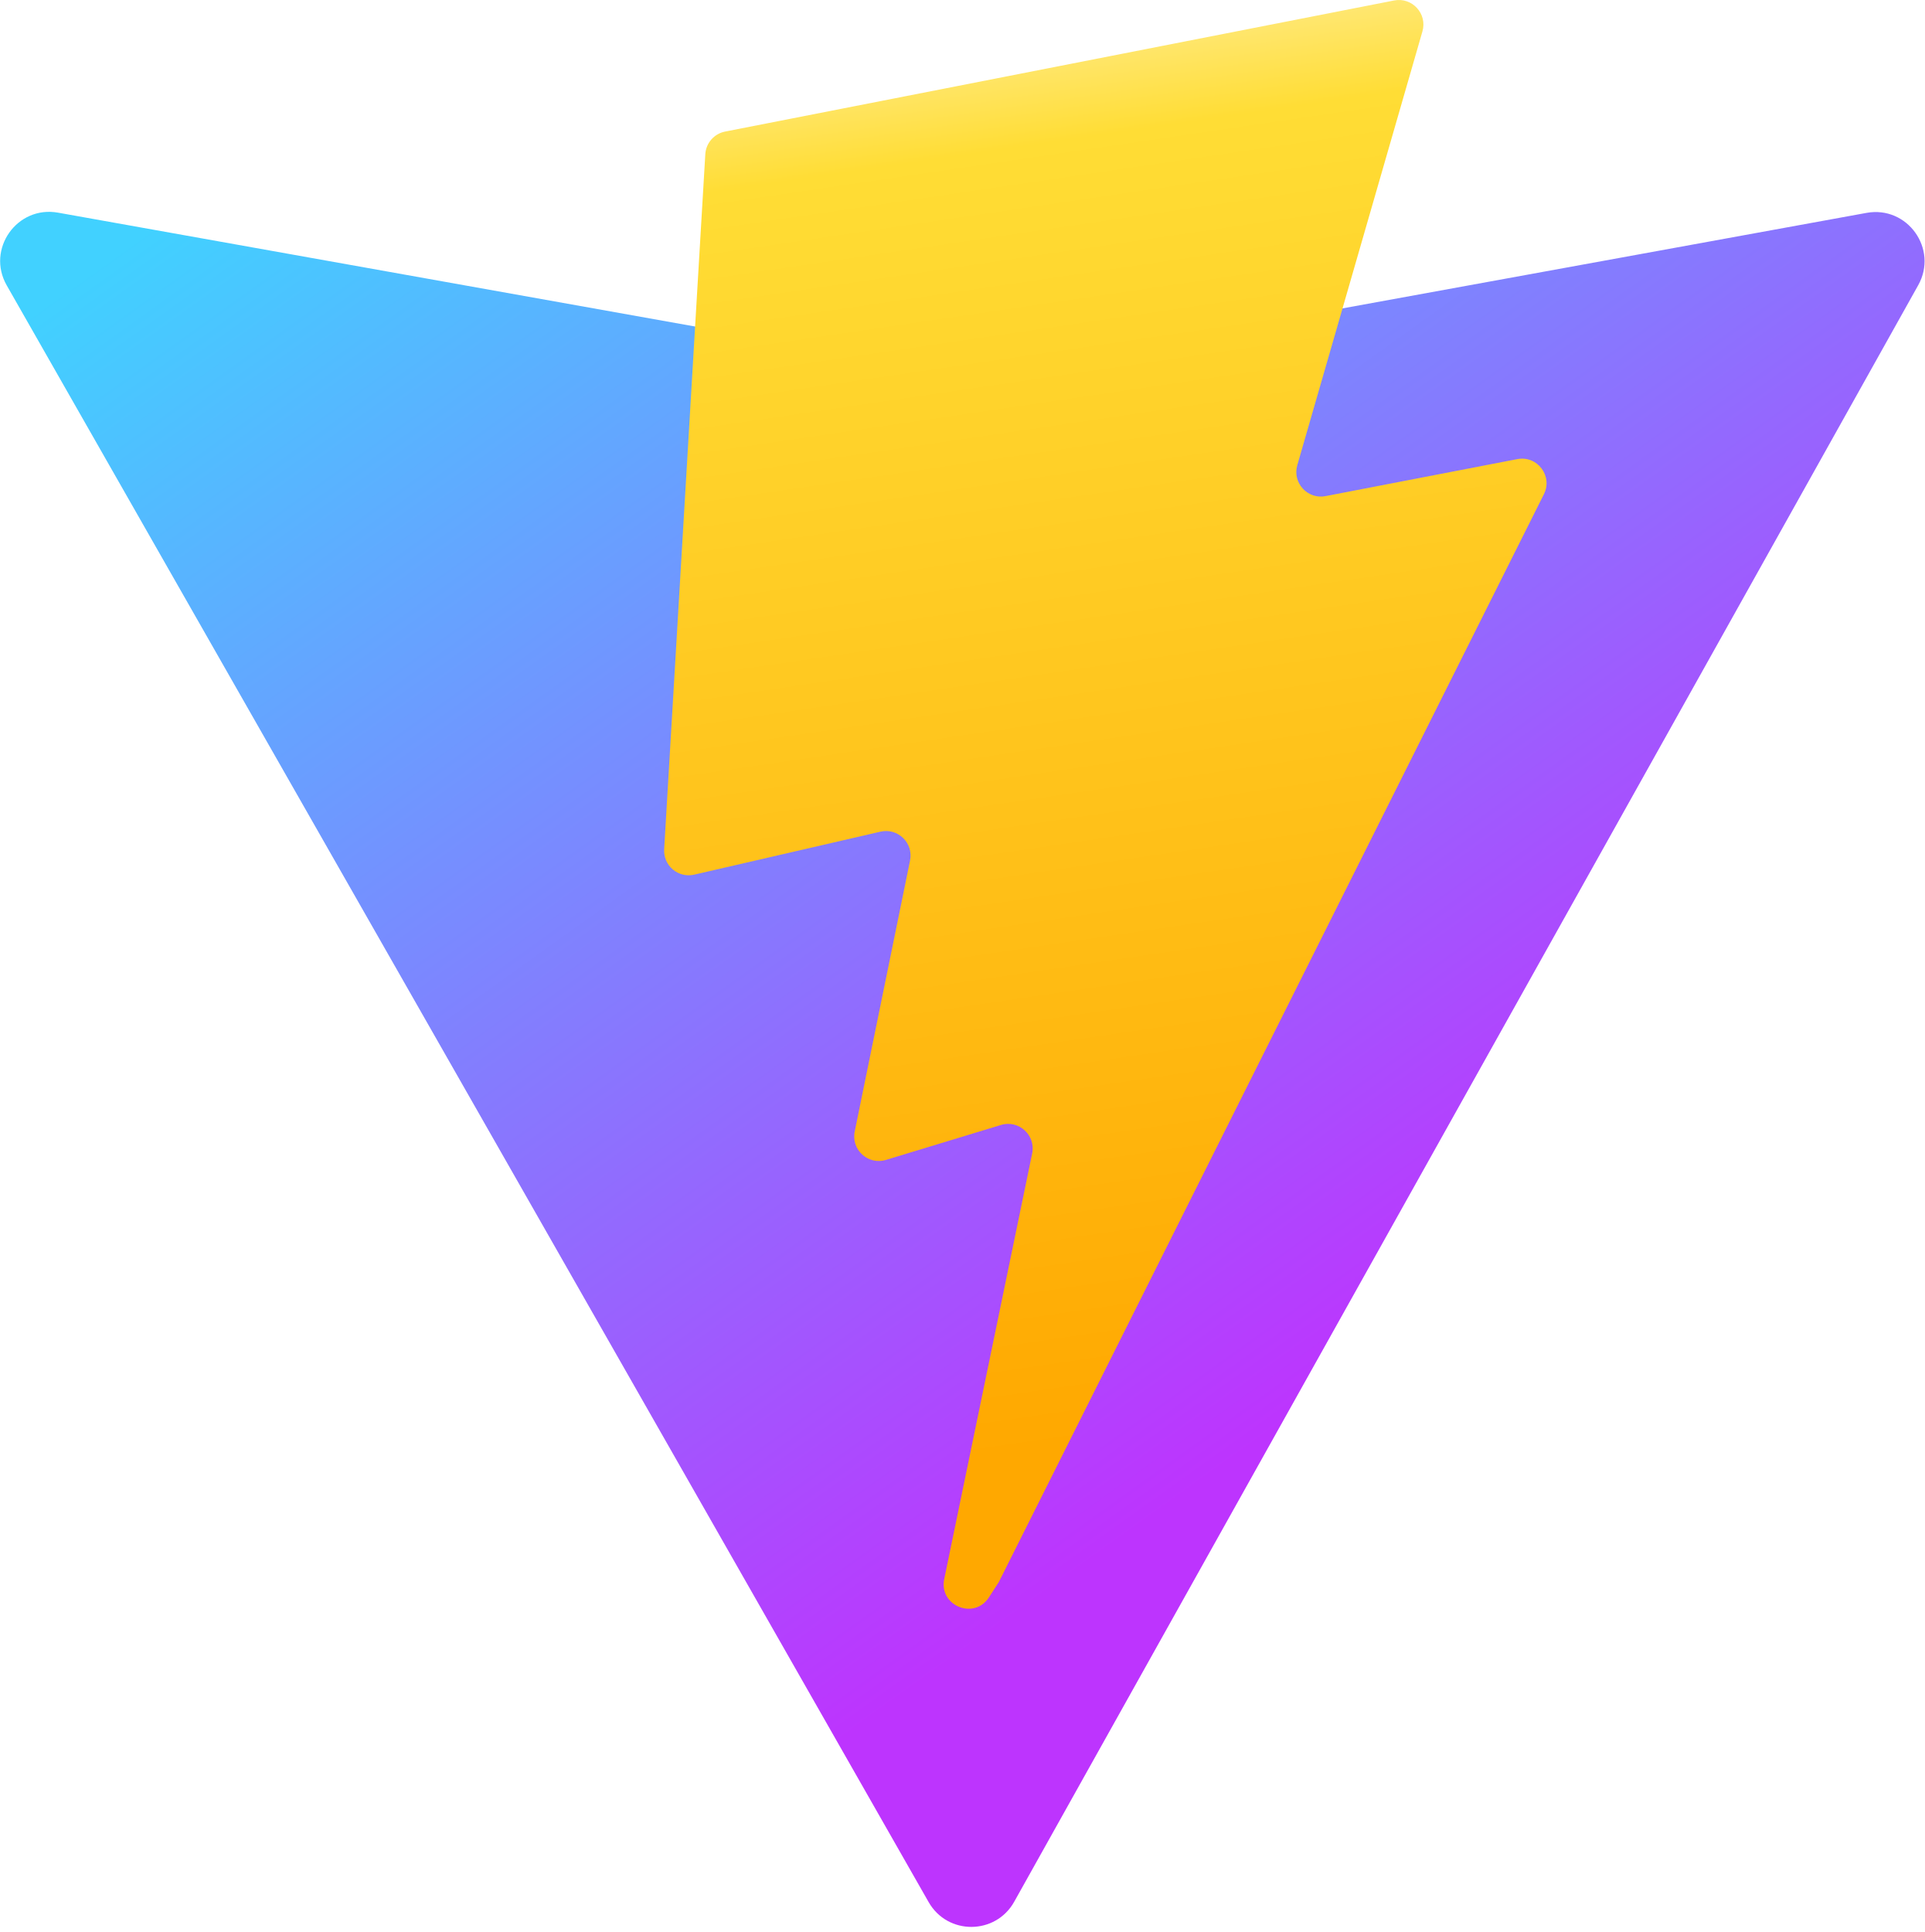
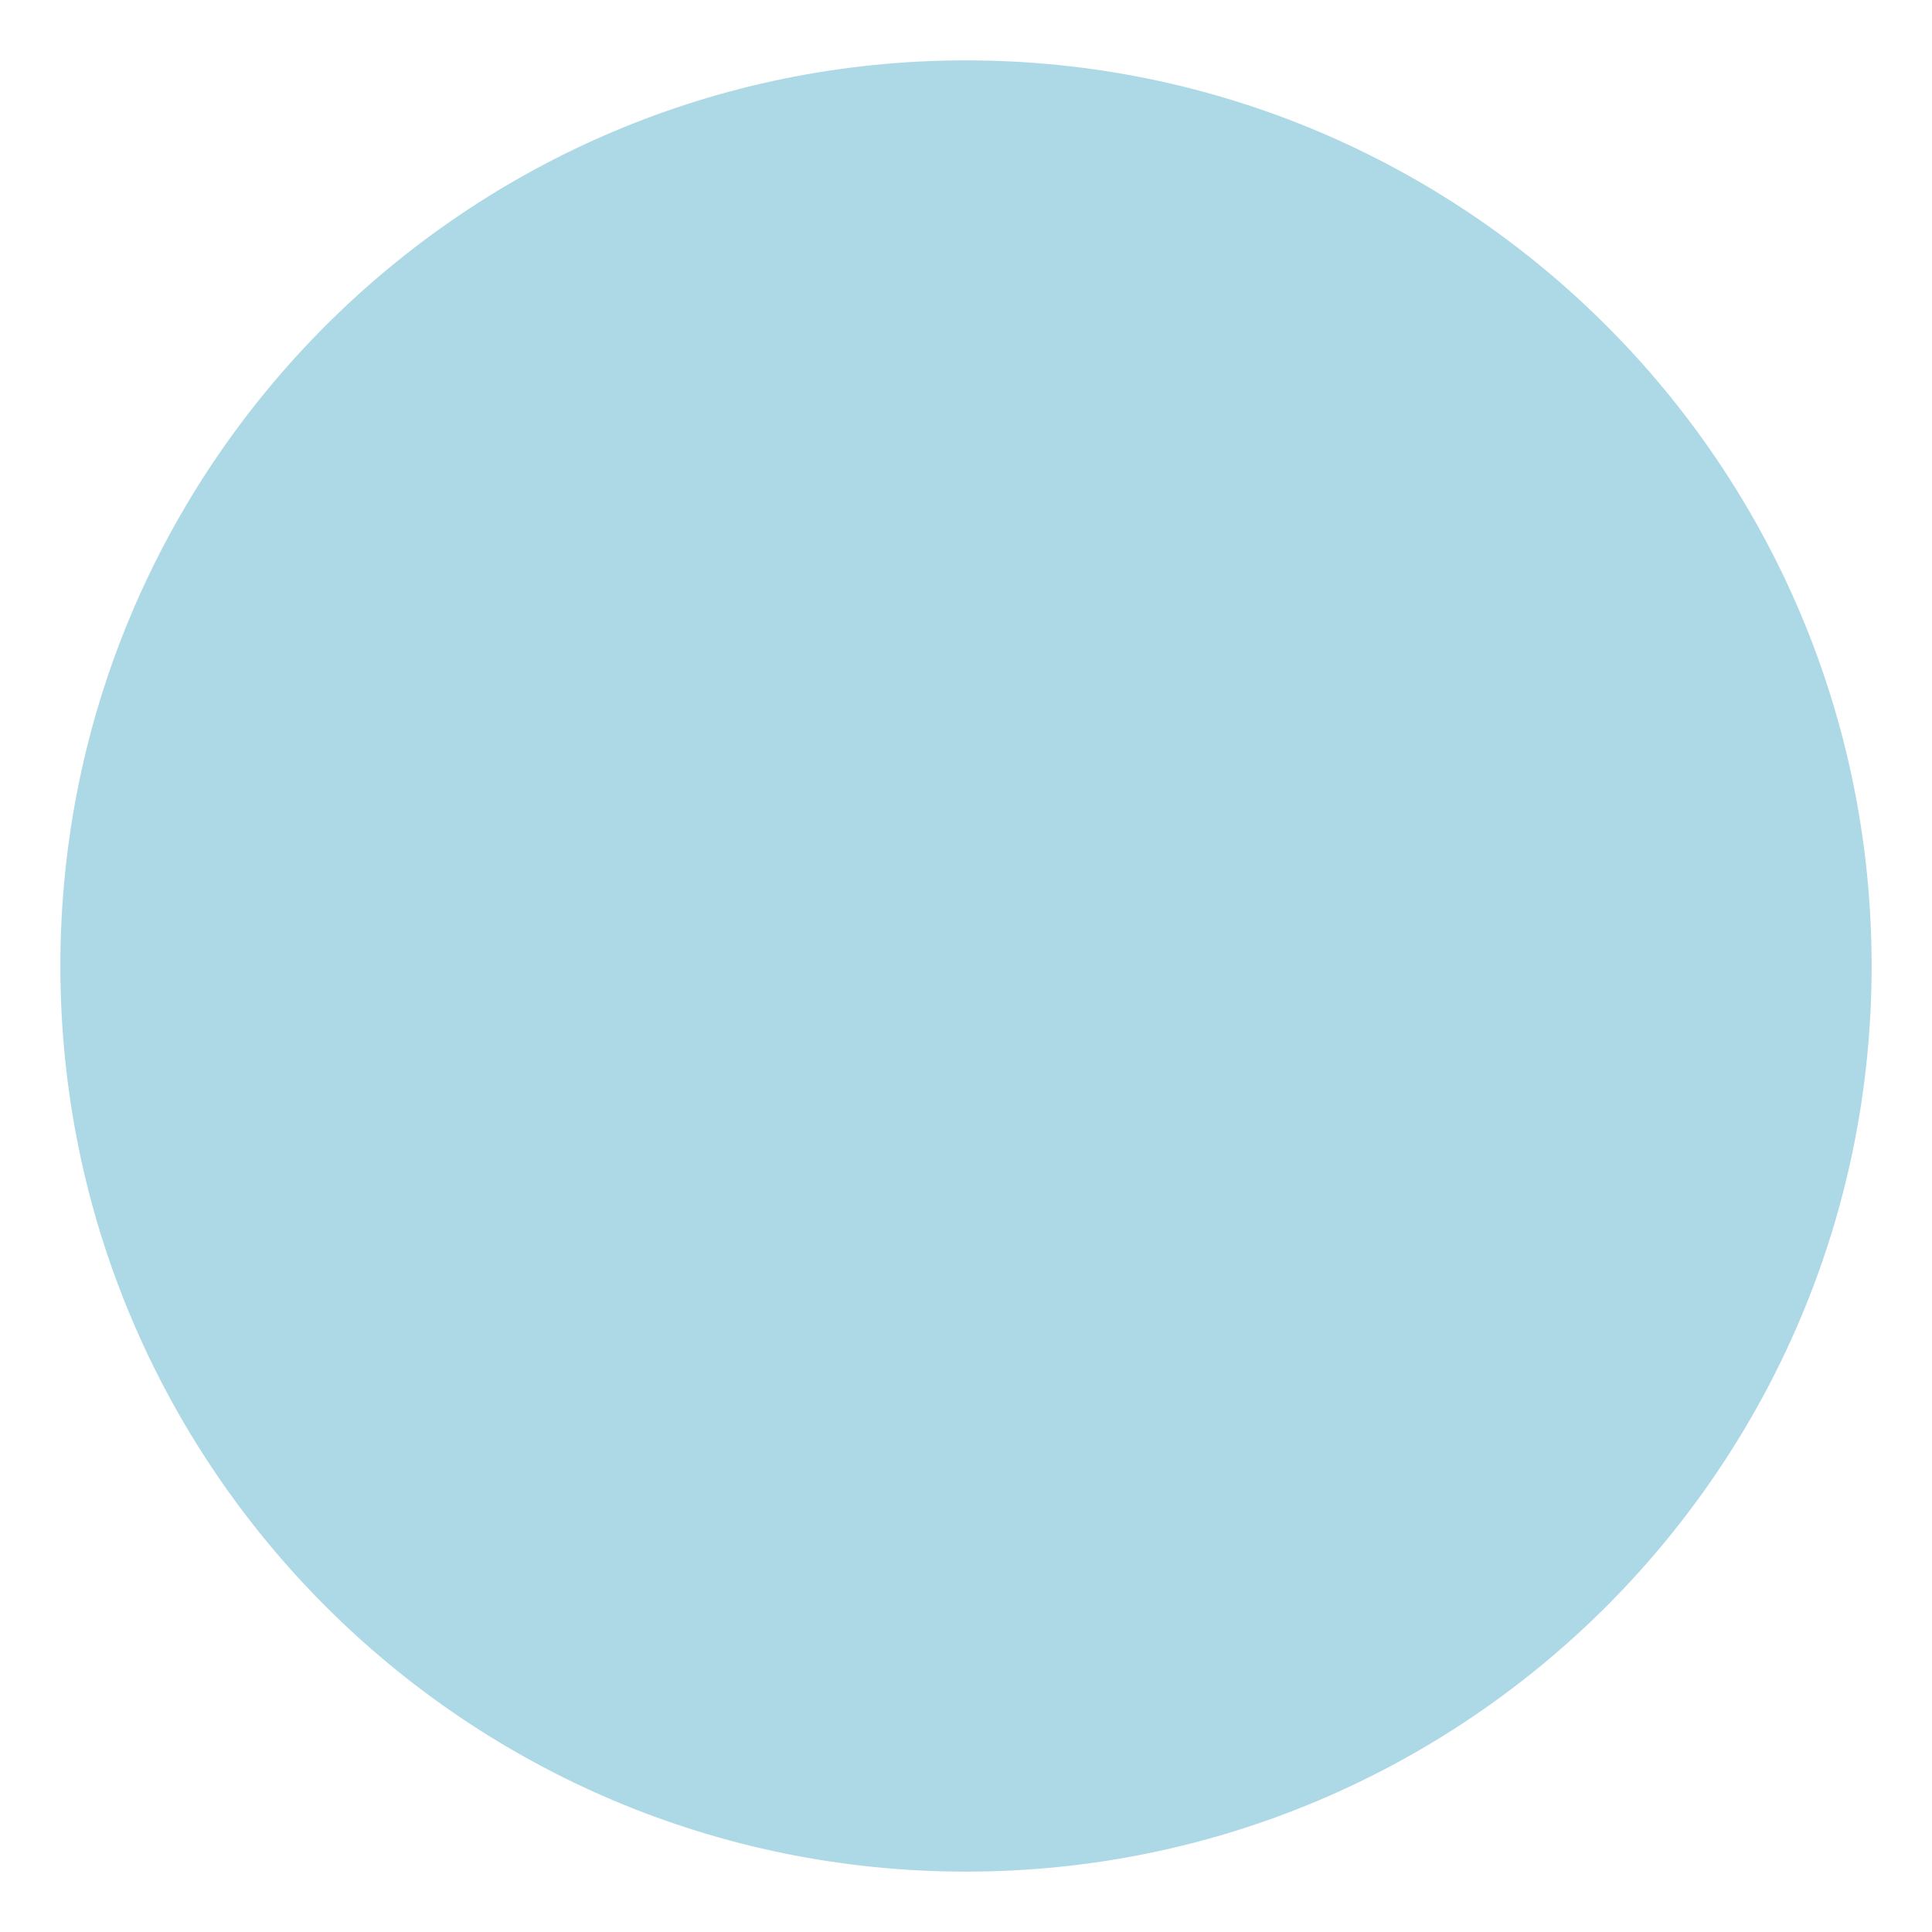
- <svg xmlns="http://www.w3.org/2000/svg" aria-hidden="true" role="img" class="iconify iconify--logos" width="31.88" height="32" preserveAspectRatio="xMidYMid meet" viewBox="0 0 256 257">
-   <defs>
-     <linearGradient id="IconifyId1813088fe1fbc01fb466" x1="-.828%" x2="57.636%" y1="7.652%" y2="78.411%">
-       <stop offset="0%" stop-color="#41D1FF" />
-       <stop offset="100%" stop-color="#BD34FE" />
-     </linearGradient>
-     <linearGradient id="IconifyId1813088fe1fbc01fb467" x1="43.376%" x2="50.316%" y1="2.242%" y2="89.03%">
-       <stop offset="0%" stop-color="#FFEA83" />
-       <stop offset="8.333%" stop-color="#FFDD35" />
-       <stop offset="100%" stop-color="#FFA800" />
-     </linearGradient>
-   </defs>
-   <path fill="url(#IconifyId1813088fe1fbc01fb466)" d="M255.153 37.938L134.897 252.976c-2.483 4.44-8.862 4.466-11.382.048L.875 37.958c-2.746-4.814 1.371-10.646 6.827-9.67l120.385 21.517a6.537 6.537 0 0 0 2.322-.004l117.867-21.483c5.438-.991 9.574 4.796 6.877 9.62Z" />
-   <path fill="url(#IconifyId1813088fe1fbc01fb467)" d="M185.432.063L96.44 17.501a3.268 3.268 0 0 0-2.634 3.014l-5.474 92.456a3.268 3.268 0 0 0 3.997 3.378l24.777-5.718c2.318-.535 4.413 1.507 3.936 3.838l-7.361 36.047c-.495 2.426 1.782 4.5 4.151 3.78l15.304-4.649c2.372-.72 4.652 1.36 4.15 3.788l-11.698 56.621c-.732 3.542 3.979 5.473 5.943 2.437l1.313-2.028l72.516-144.72c1.215-2.423-.88-5.186-3.54-4.672l-25.505 4.922c-2.396.462-4.435-1.77-3.759-4.114l16.646-57.705c.677-2.35-1.37-4.583-3.769-4.113Z" />
+ <svg xmlns="http://www.w3.org/2000/svg" aria-hidden="true" role="img" class="iconify iconify--logos" width="32" height="32" preserveAspectRatio="xMidYMid meet" viewBox="0 0 32 32">
+   <circle r="15" cx="16" cy="16" fill="lightblue" />
</svg>
